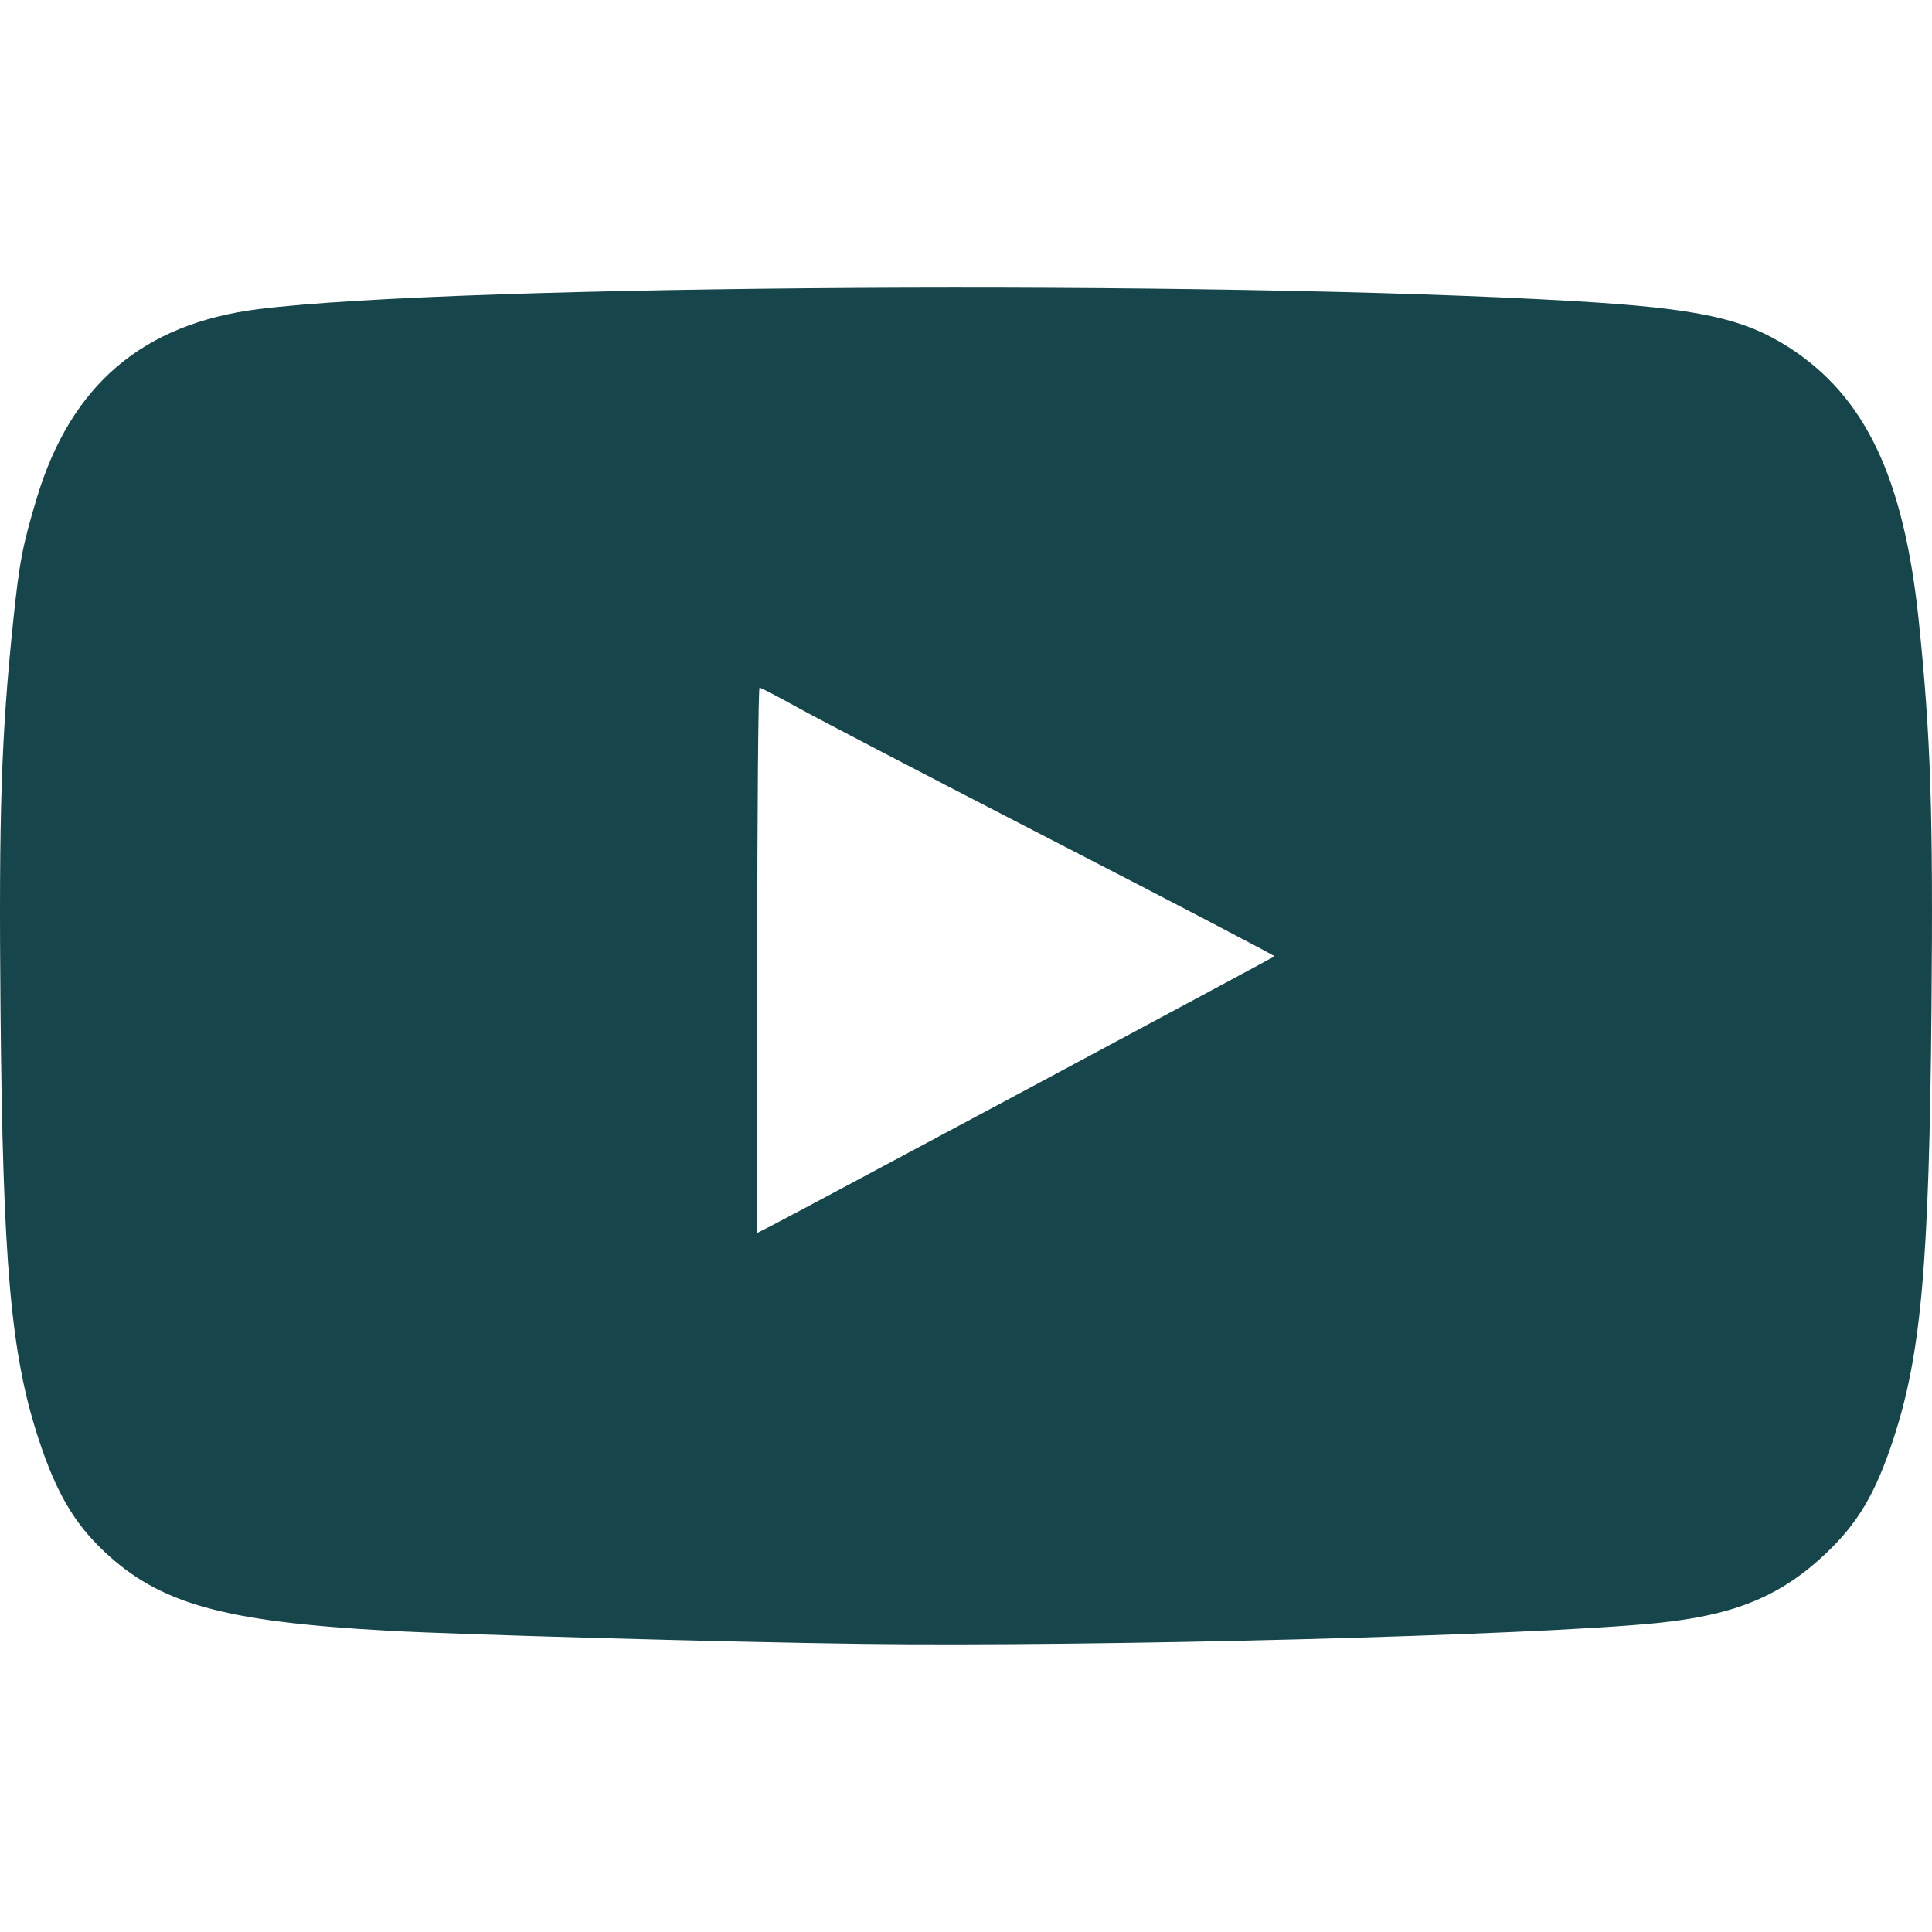
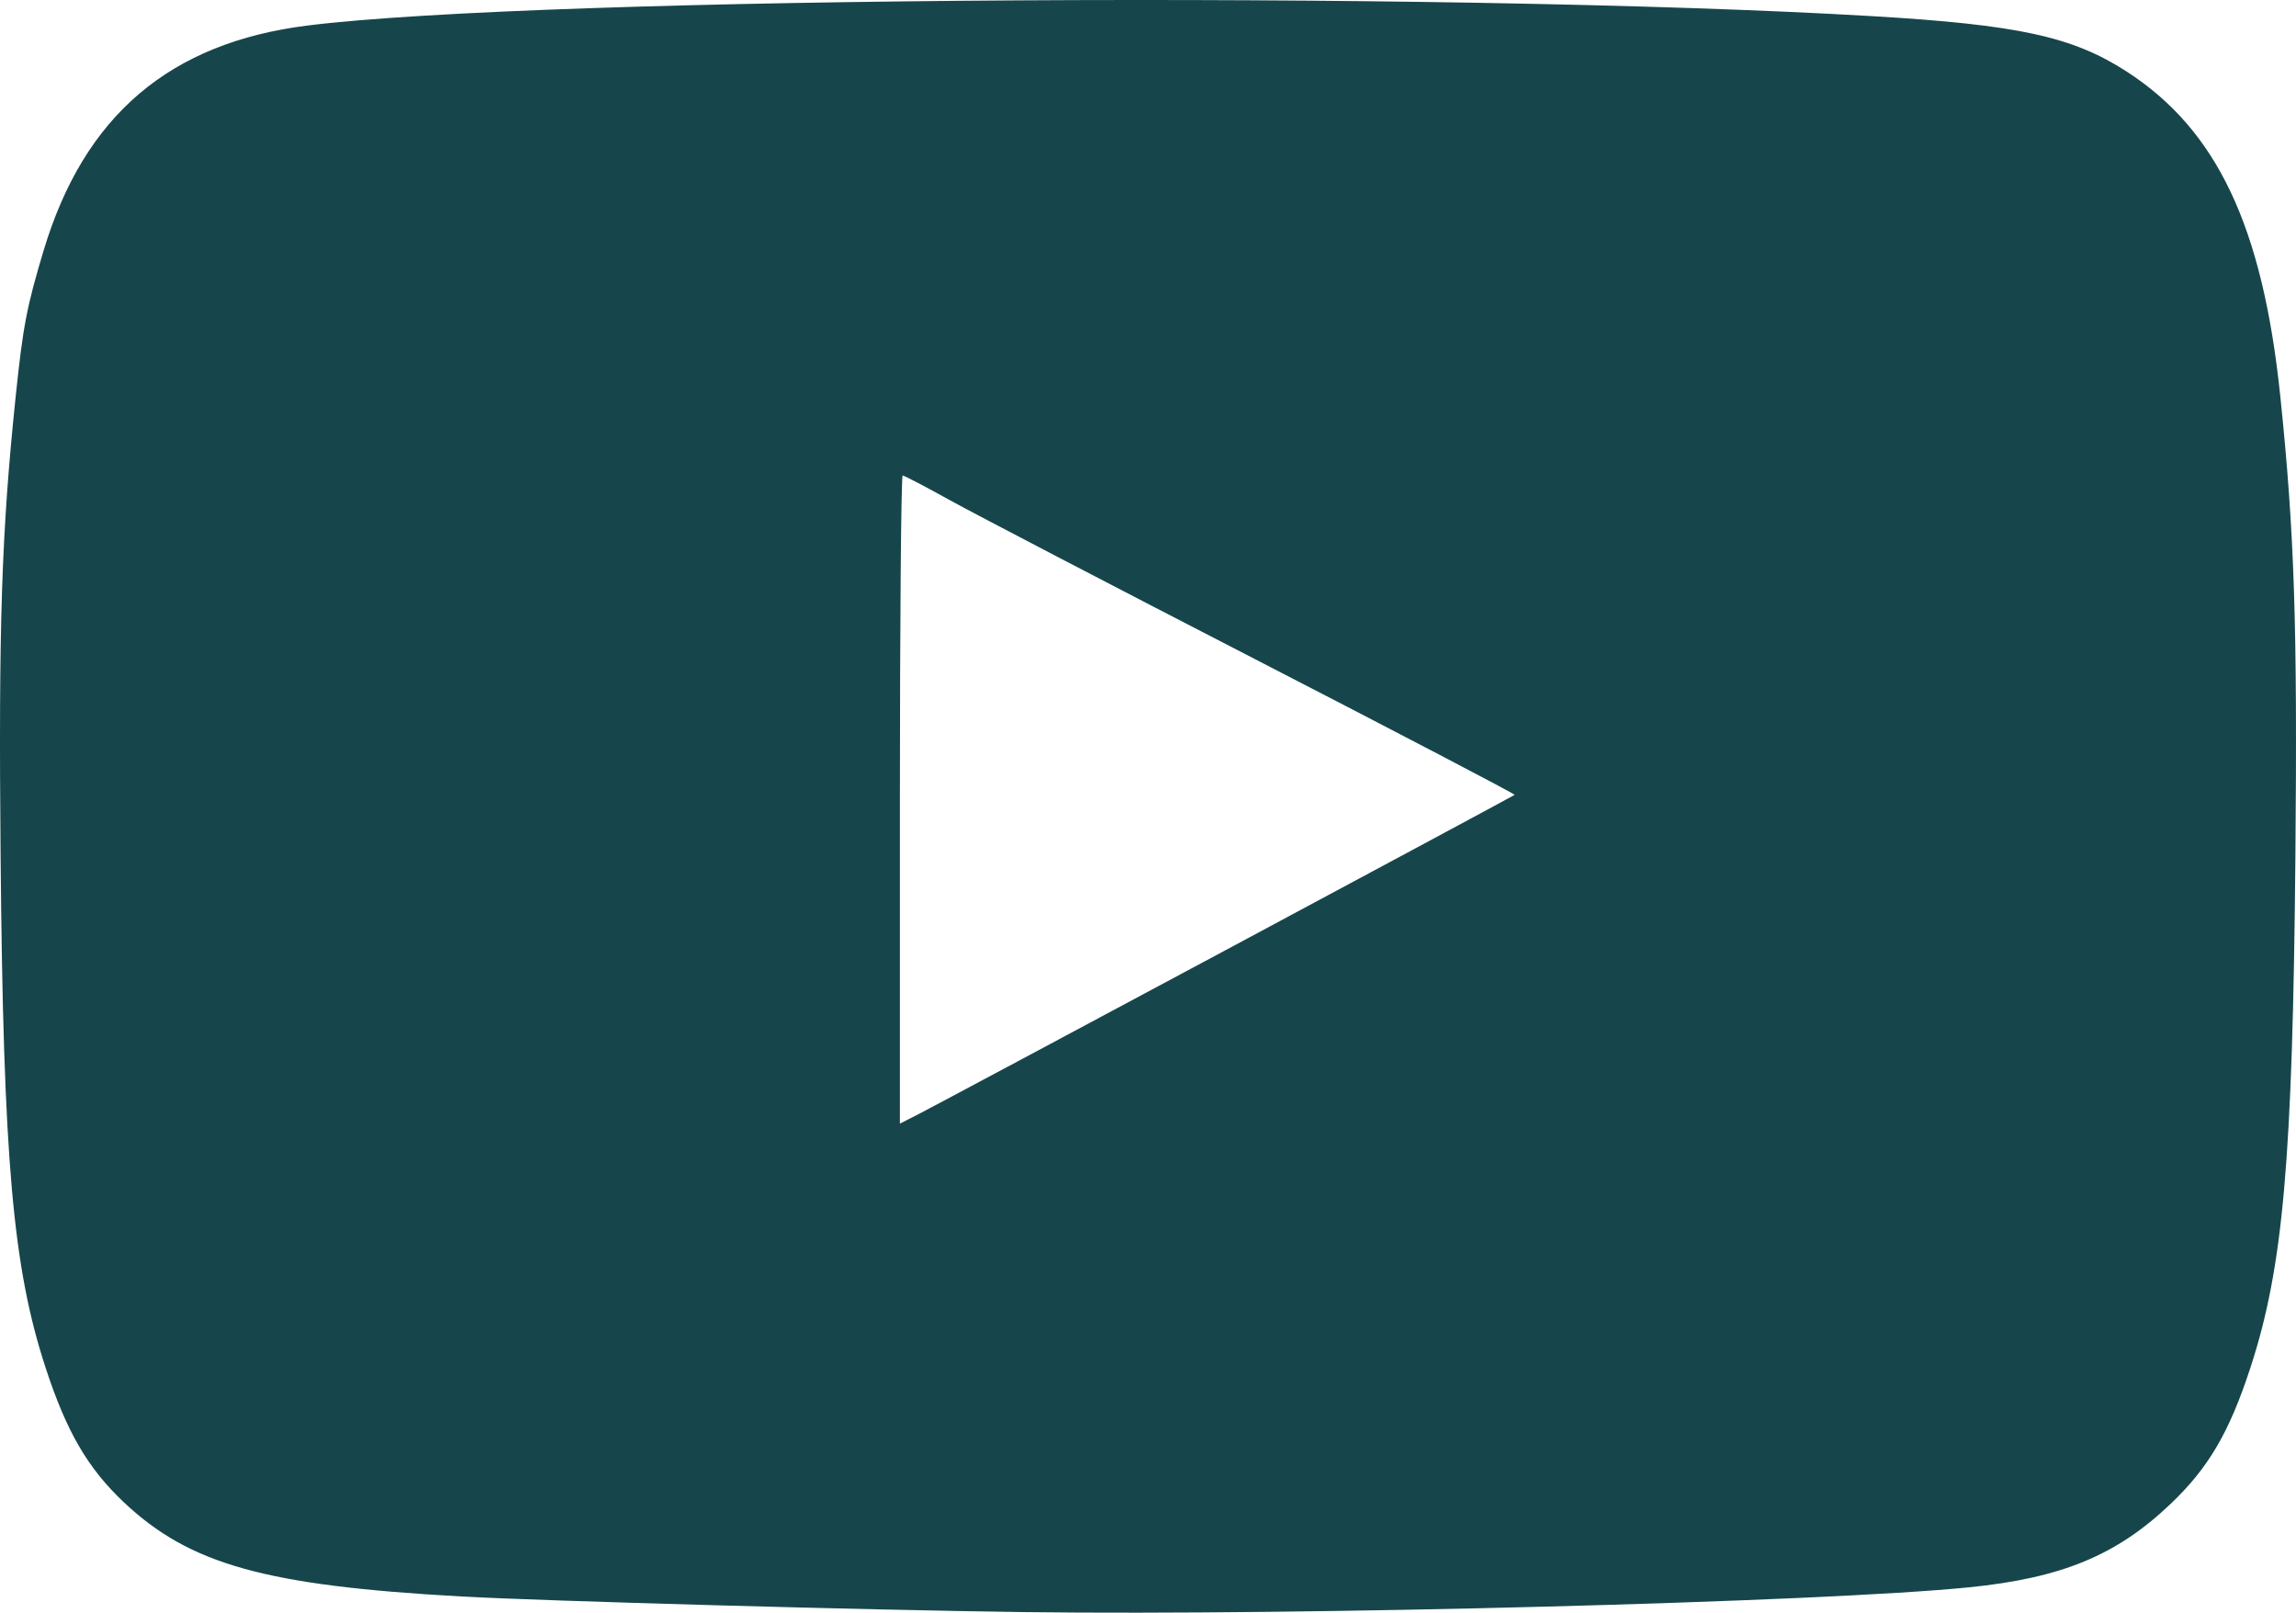
- <svg xmlns="http://www.w3.org/2000/svg" width="512mm" height="512mm" viewBox="0 0 512 512" version="1.1" id="svg1" xml:space="preserve">
+ <svg xmlns="http://www.w3.org/2000/svg" width="729.067mm" height="512mm" viewBox="0 0 729.067 512" version="1.1" id="svg1" xml:space="preserve">
  <defs id="defs1" />
-   <g id="layer1">
-     <path style="fill:#16464b;fill-opacity:1;stroke-width:3.872" d="M 228.338,435.647 C 193.302,435.189 121.437,433.193 102.833,432.161 59.188,429.74 42.318,425.029 27.608,411.152 19.558,403.558 14.827,395.421 10.162,381.147 2.849,358.768 0.745,334.875 0.134,267.274 -0.334,215.467 0.336,195.01 3.496,164.626 5.126,148.95 5.96,144.597 9.738,132.037 18.782,101.966 37.861,85.729 68.65,81.902 121.068,75.385 321.613,74.184 417.363,79.812 c 32.689,1.922 44.799,4.552 56.867,12.352 20.137,13.015 30.328,34.527 34.258,72.316 3.176,30.535 3.846,50.921 3.377,102.795 -0.611,67.6 -2.715,91.493 -10.028,113.872 -4.731,14.479 -9.357,22.357 -17.881,30.453 -12.014,11.413 -24.225,16.451 -44.907,18.528 -32.827,3.297 -148.646,6.331 -210.712,5.52 z m 45.079,-147.643 c 35.218,-18.862 64.173,-34.418 64.343,-34.567 0.17,-0.15 -25.878,-13.763 -57.886,-30.251 -32.008,-16.488 -62.645,-32.446 -68.082,-35.463 -5.438,-3.017 -10.163,-5.485 -10.501,-5.485 -0.338,0 -0.615,32.513 -0.615,72.25 v 72.25 l 4.354,-2.22 c 2.395,-1.221 33.169,-17.652 68.387,-36.514 z" id="path1" />
+   <g id="layer1" transform="translate(186.2667,-102.1292)">
+     <path style="fill:#16464b;fill-opacity:1;stroke-width:5.514" d="m 138.877,613.94 c -49.889,-0.652 -152.223,-3.495 -178.714,-4.964 -62.148,-3.447 -86.17,-10.156 -107.117,-29.916 -11.464,-10.814 -18.201,-22.401 -24.843,-42.727 -10.414,-31.867 -13.41,-65.889 -14.279,-162.149 -0.666,-73.771 0.288,-102.902 4.787,-146.167 2.321,-22.323 3.508,-28.521 8.888,-46.406 12.879,-42.82 40.047,-65.94 83.889,-71.39 74.64,-9.279 360.209,-10.99 496.553,-2.975 46.548,2.736 63.792,6.482 80.976,17.588 28.675,18.533 43.186,49.165 48.783,102.975 4.522,43.481 5.476,72.509 4.809,146.375 -0.869,96.26 -3.866,130.282 -14.279,162.149 -6.737,20.617 -13.324,31.835 -25.461,43.364 -17.108,16.251 -34.496,23.425 -63.946,26.383 -46.744,4.695 -211.665,9.015 -300.046,7.86 z M 203.068,403.702 c 50.149,-26.859 91.379,-49.009 91.622,-49.223 0.243,-0.213 -36.849,-19.598 -82.427,-43.076 -45.578,-23.478 -89.204,-46.202 -96.946,-50.498 -7.743,-4.295 -14.472,-7.81 -14.954,-7.81 -0.482,0 -0.876,46.297 -0.876,102.881 v 102.881 l 6.2,-3.161 c 3.41,-1.738 47.231,-25.136 97.381,-51.995 z" id="path1" />
  </g>
</svg>
